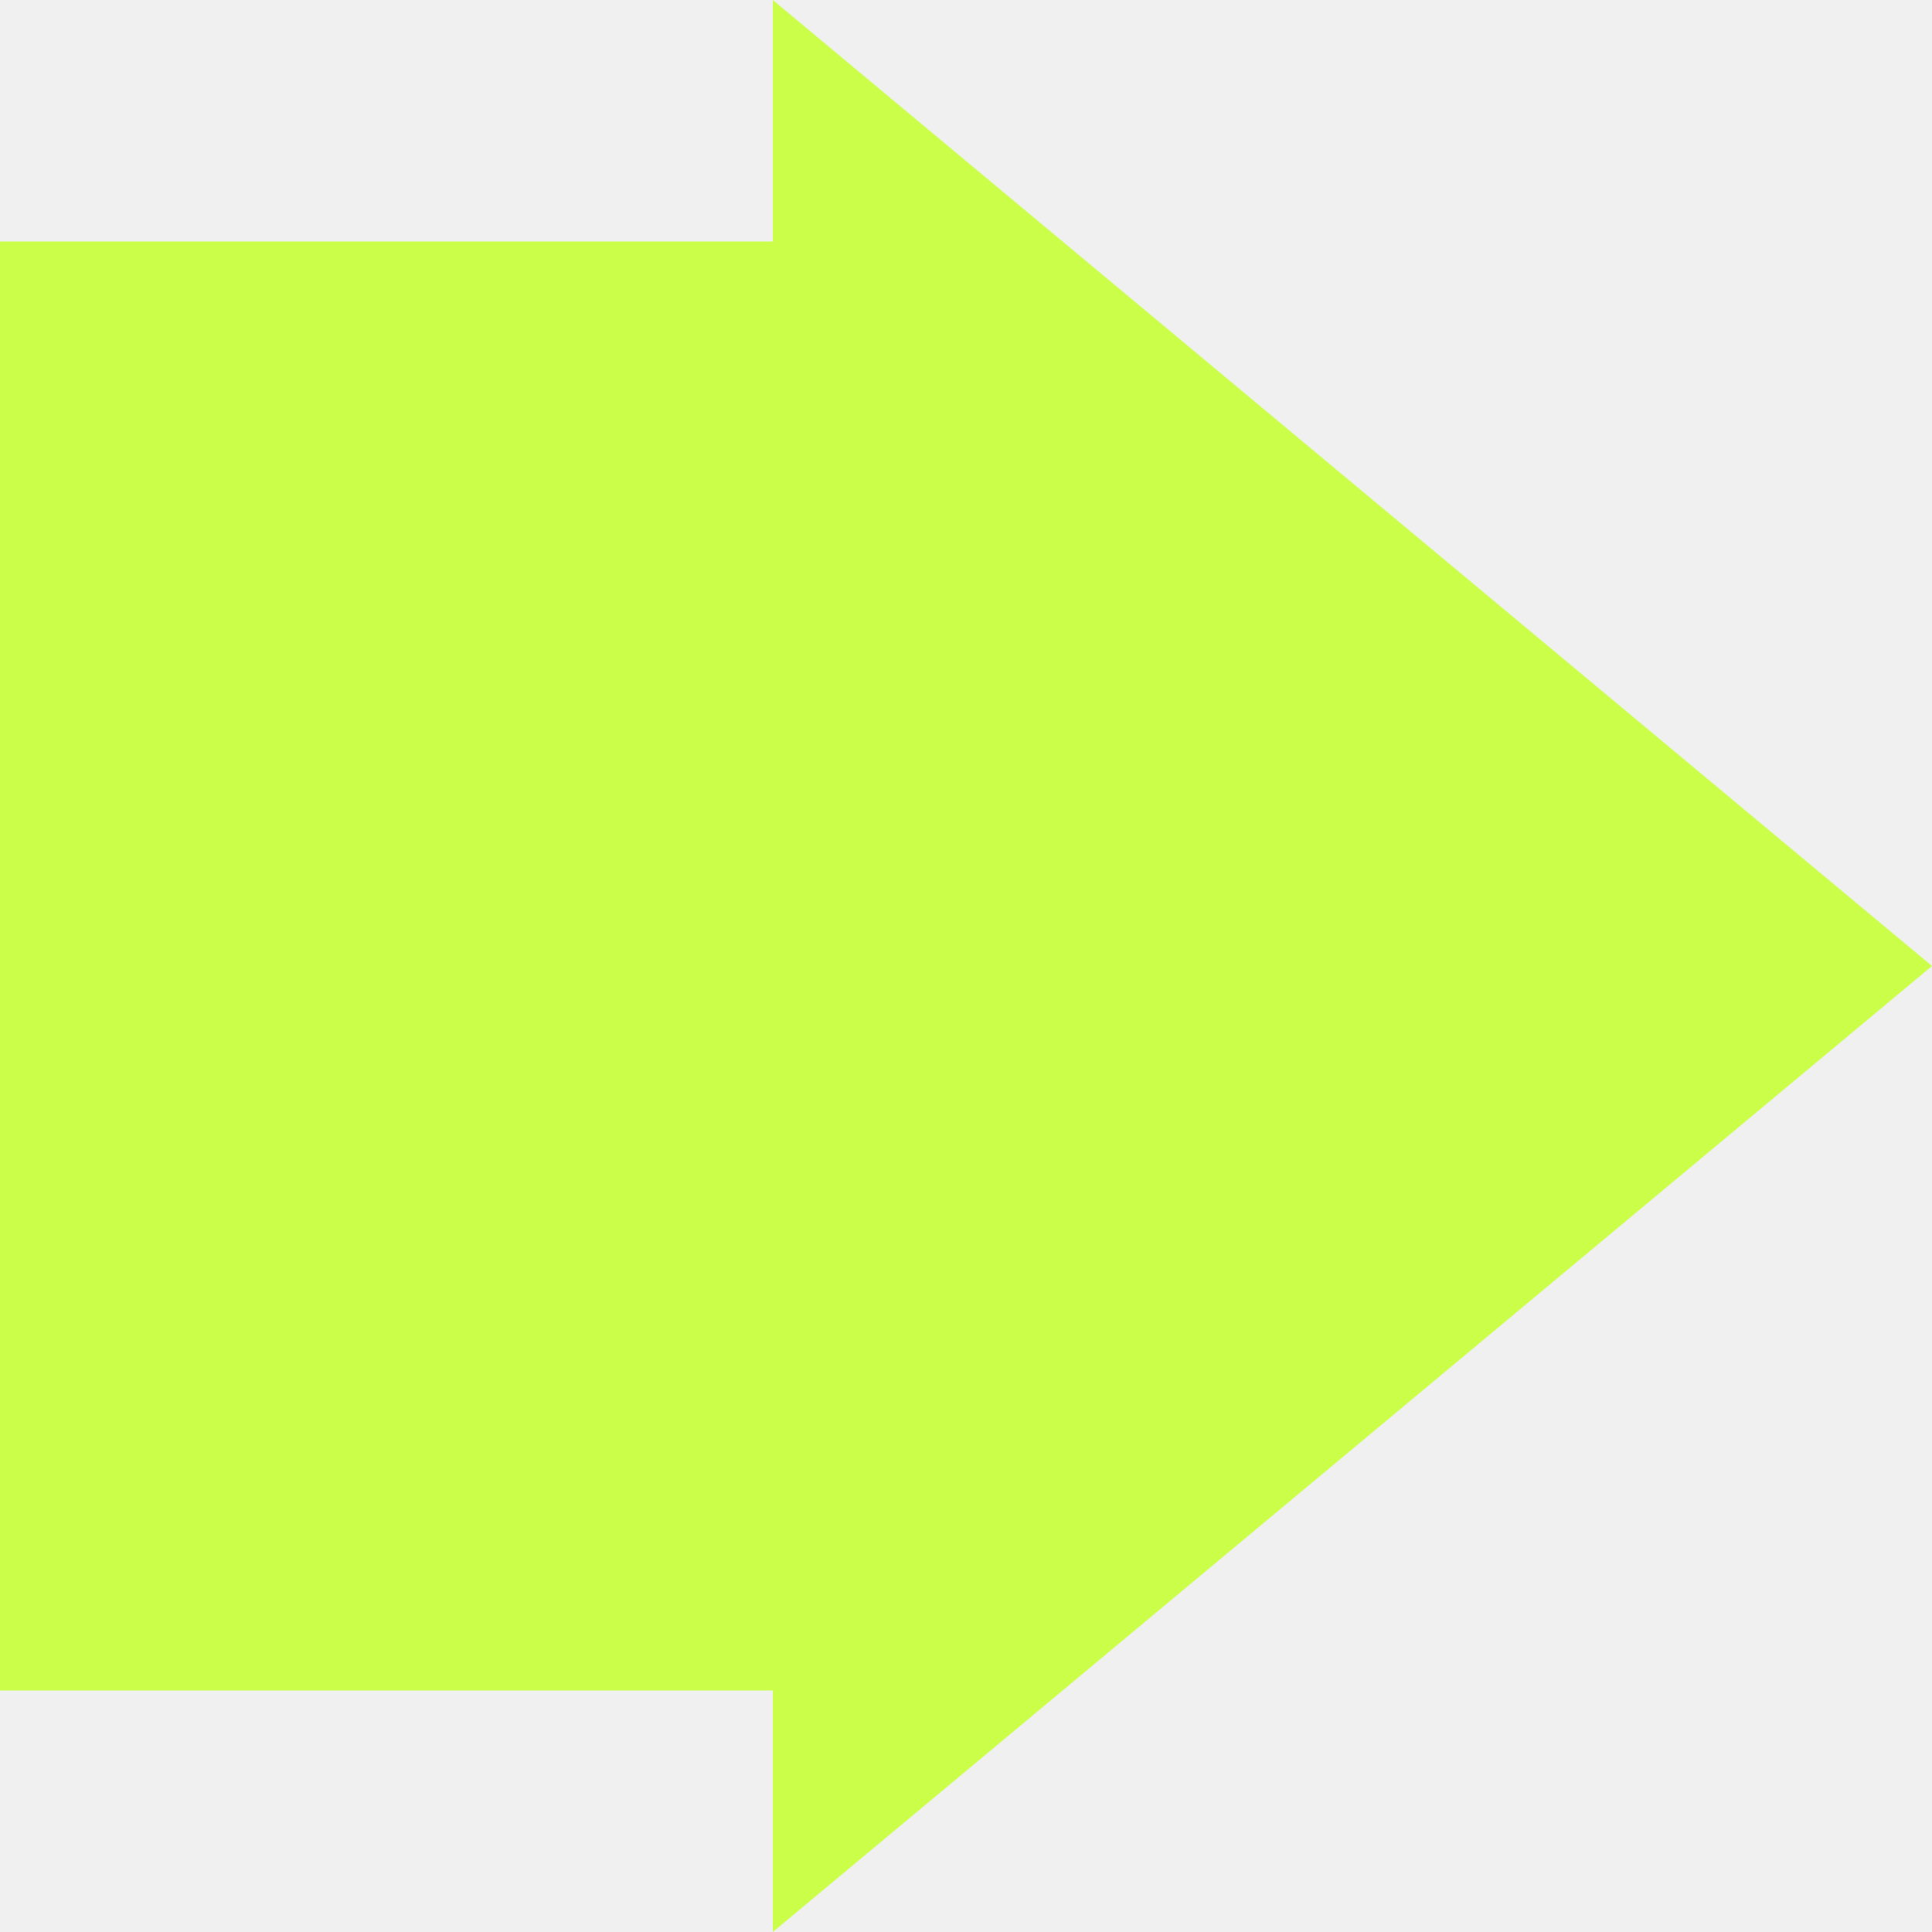
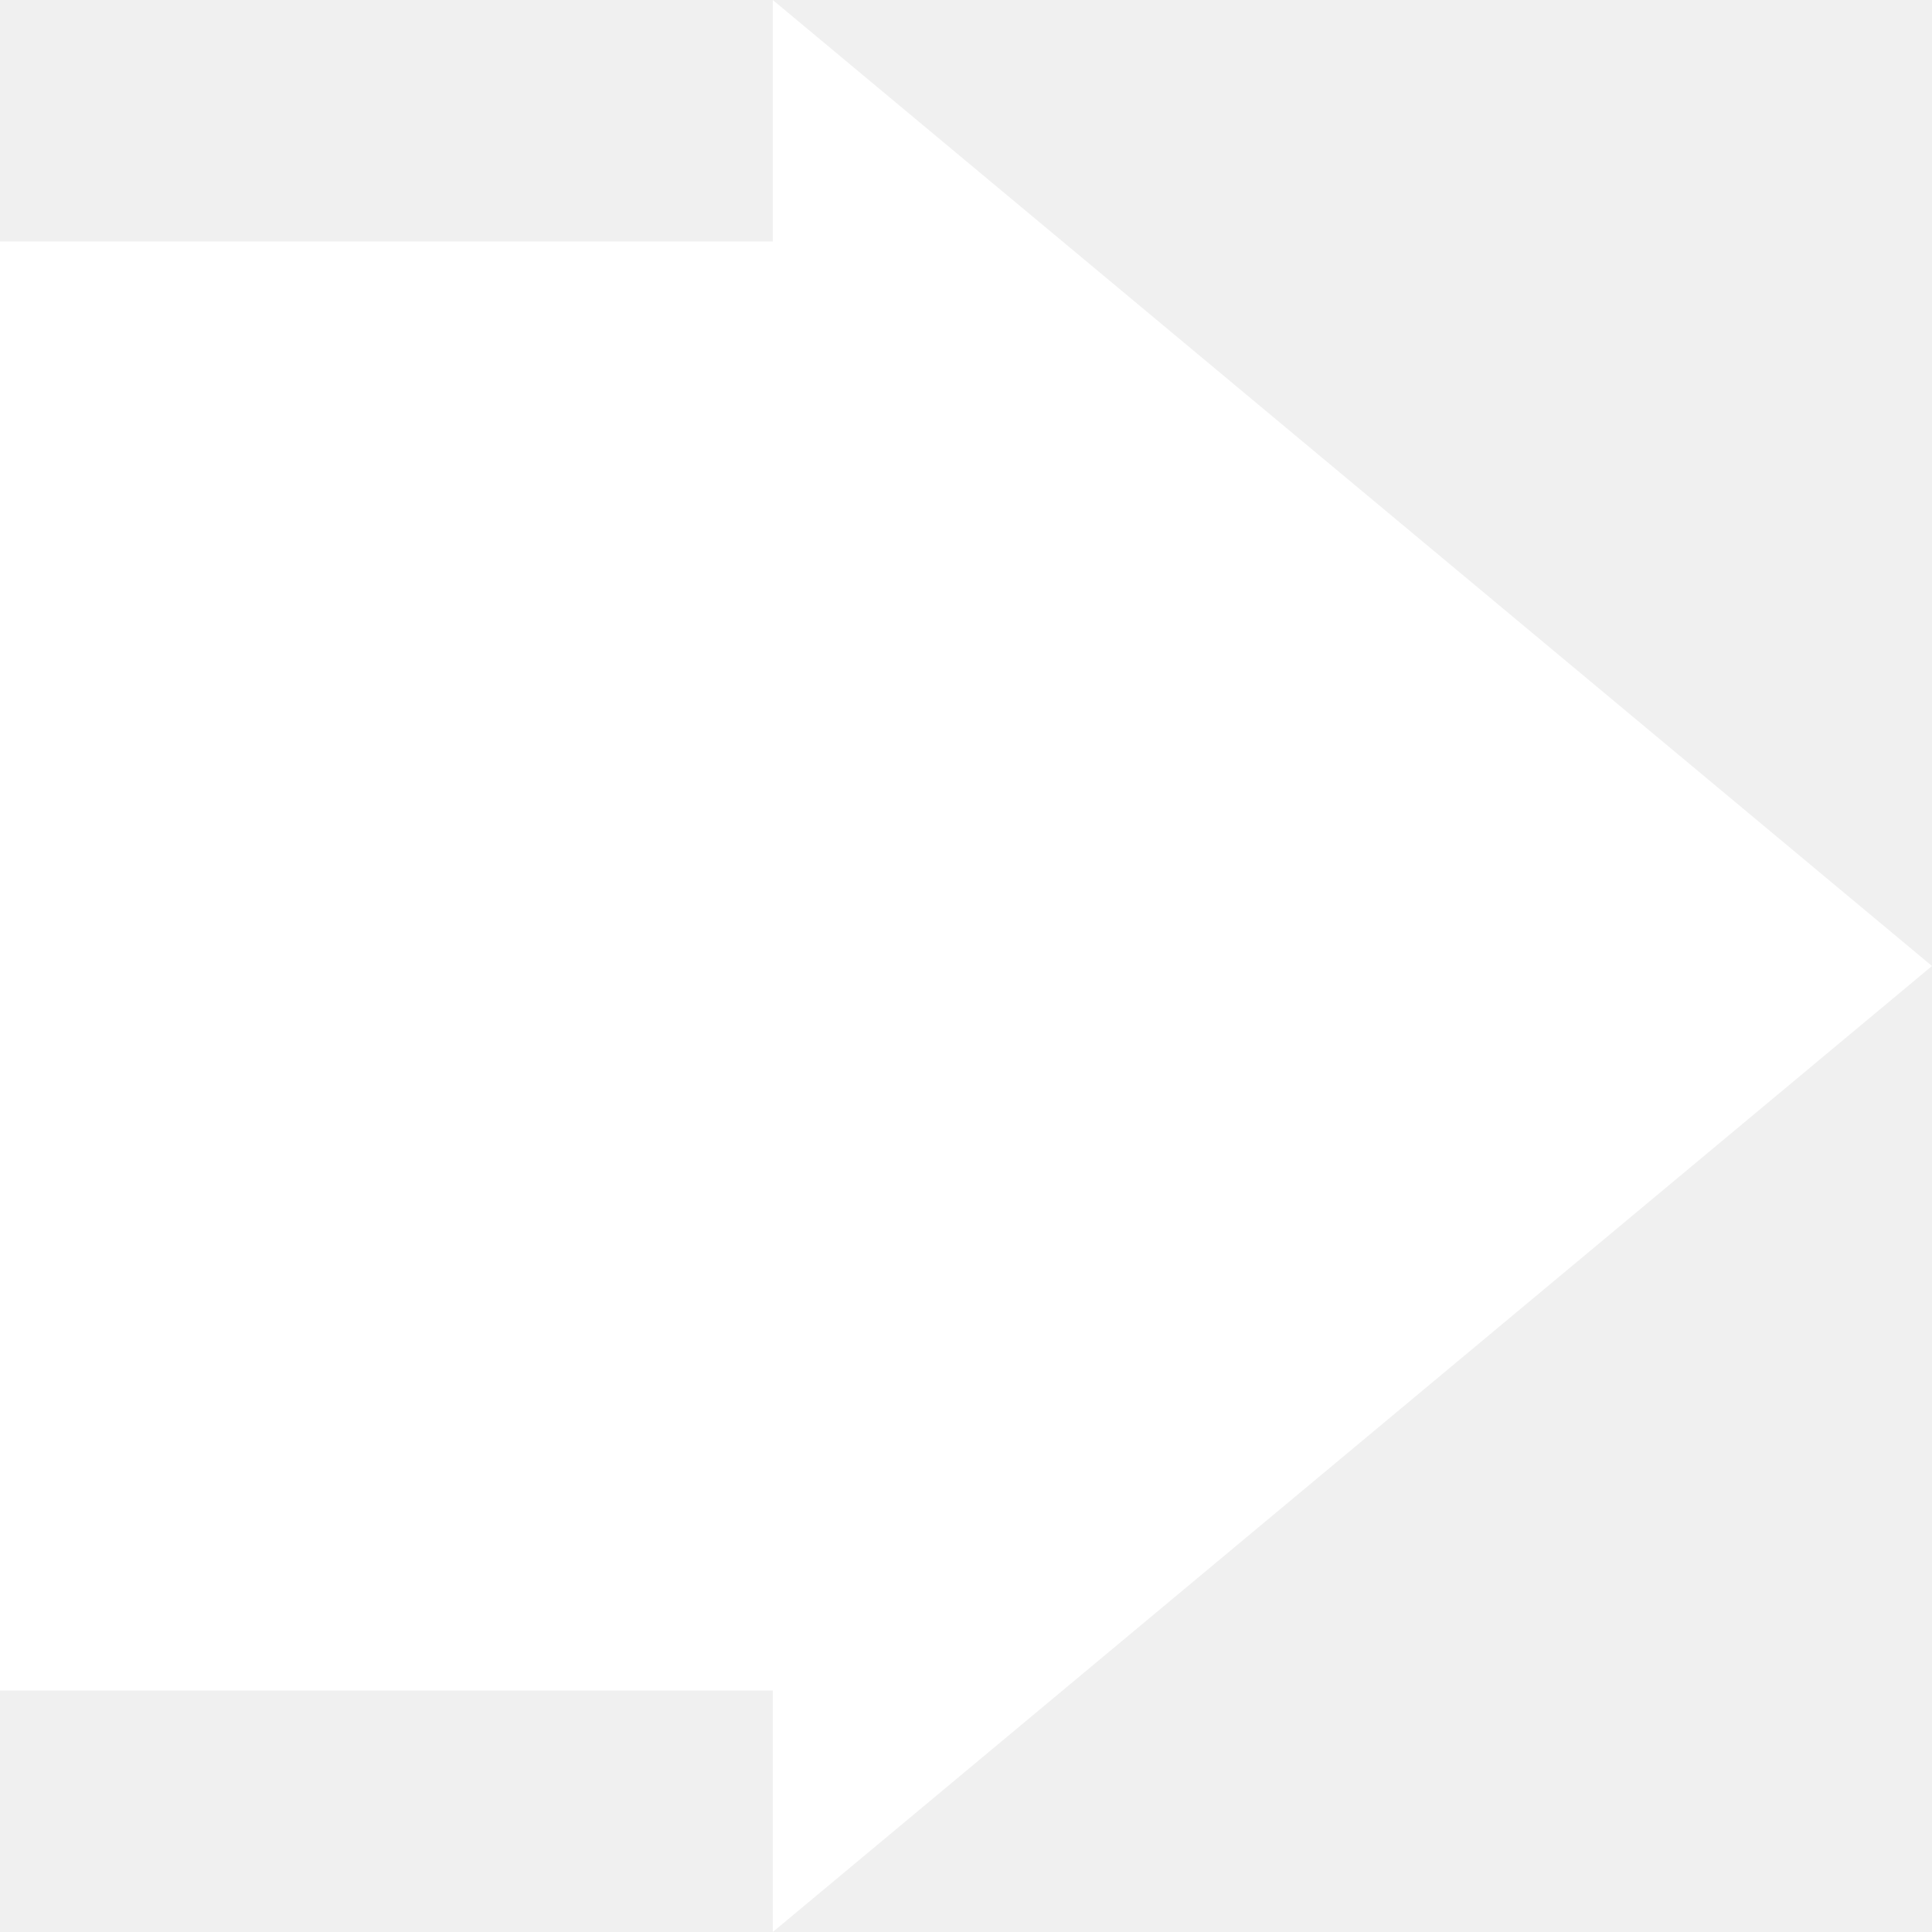
- <svg xmlns="http://www.w3.org/2000/svg" id="Layer_1" data-name="Layer 1" viewBox="0 0 40 40">
-   <defs>
-     <style>.cls-1{fill:#cafe48;}</style>
-   </defs>
-   <polygon class="cls-1" points="16 40 16 20 16 0 40 20 16 40" />
-   <rect class="cls-1" y="5" width="20" height="30" />
+ <svg xmlns="http://www.w3.org/2000/svg" version="1.1" id="Layer_1" x="0px" y="0px" viewBox="0 0 40 40" style="enable-background:new 0 0 40 40;" xml:space="preserve">
+   <style type="text/css">
+ 	.st0{fill:#FFFFFF;}
+ </style>
+   <polygon class="st0" points="16,40 16,20 16,0 40,20 " />
+   <rect y="5" class="st0" width="20" height="30" />
</svg>
